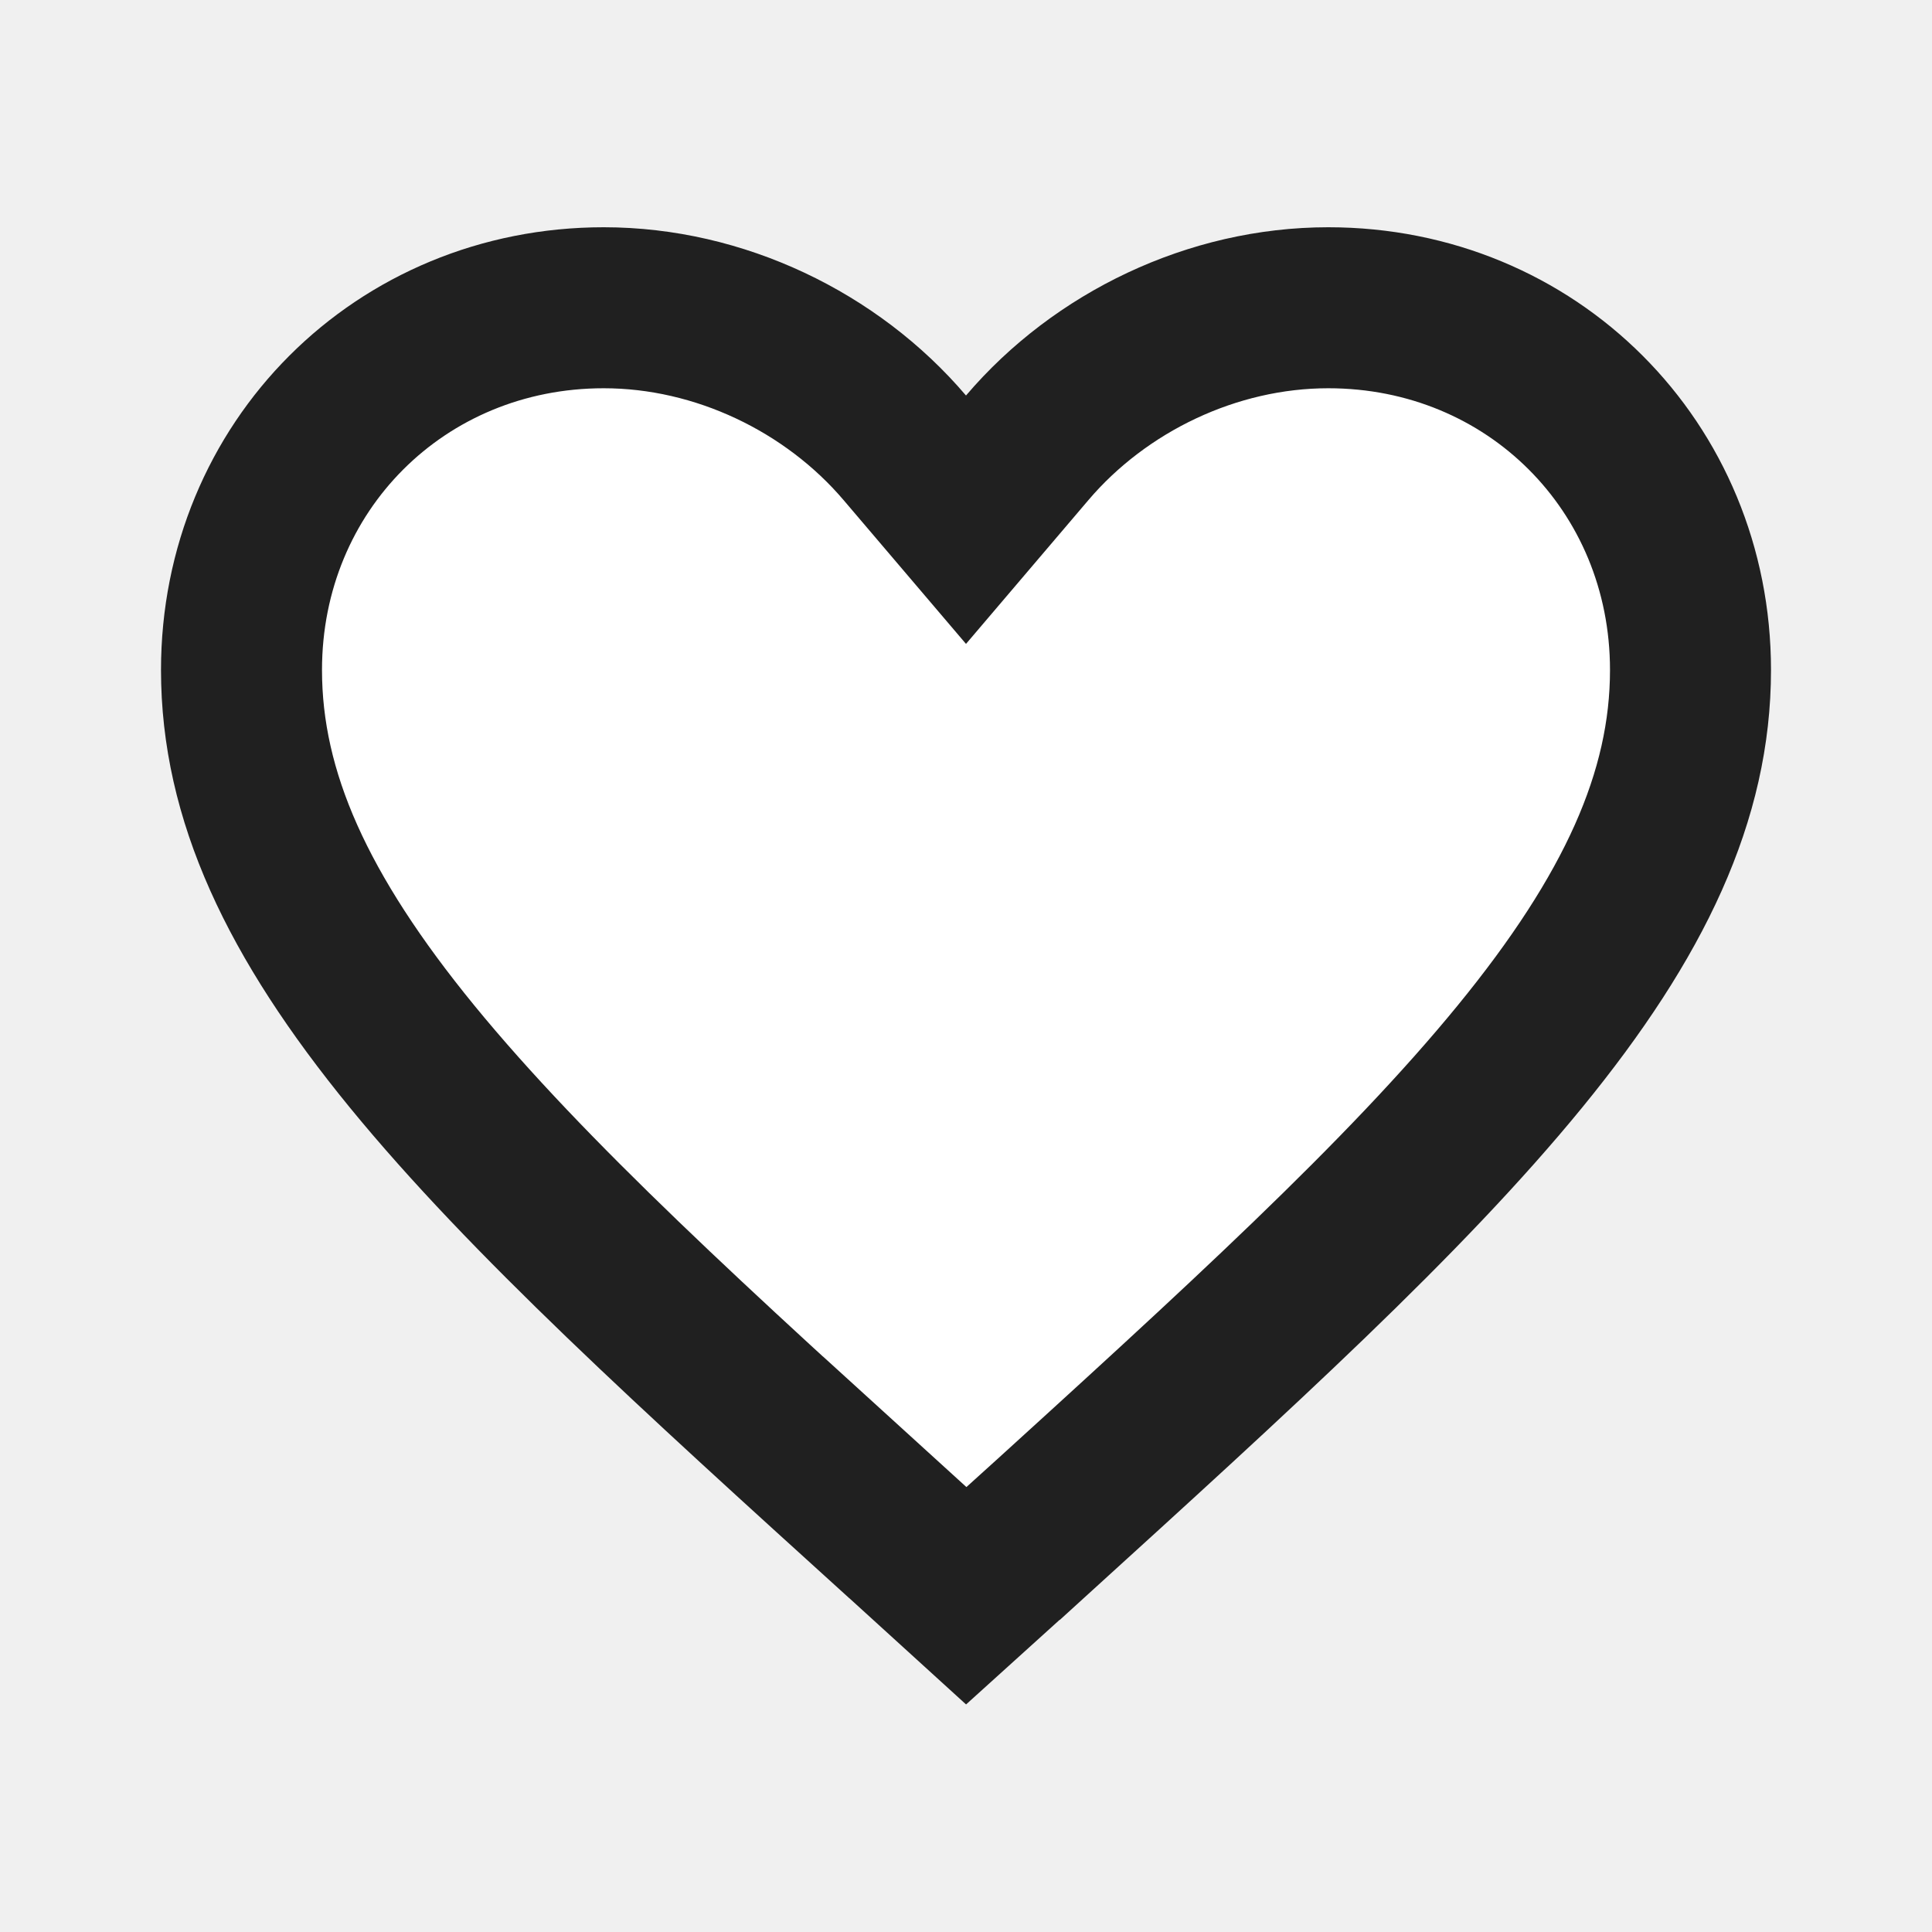
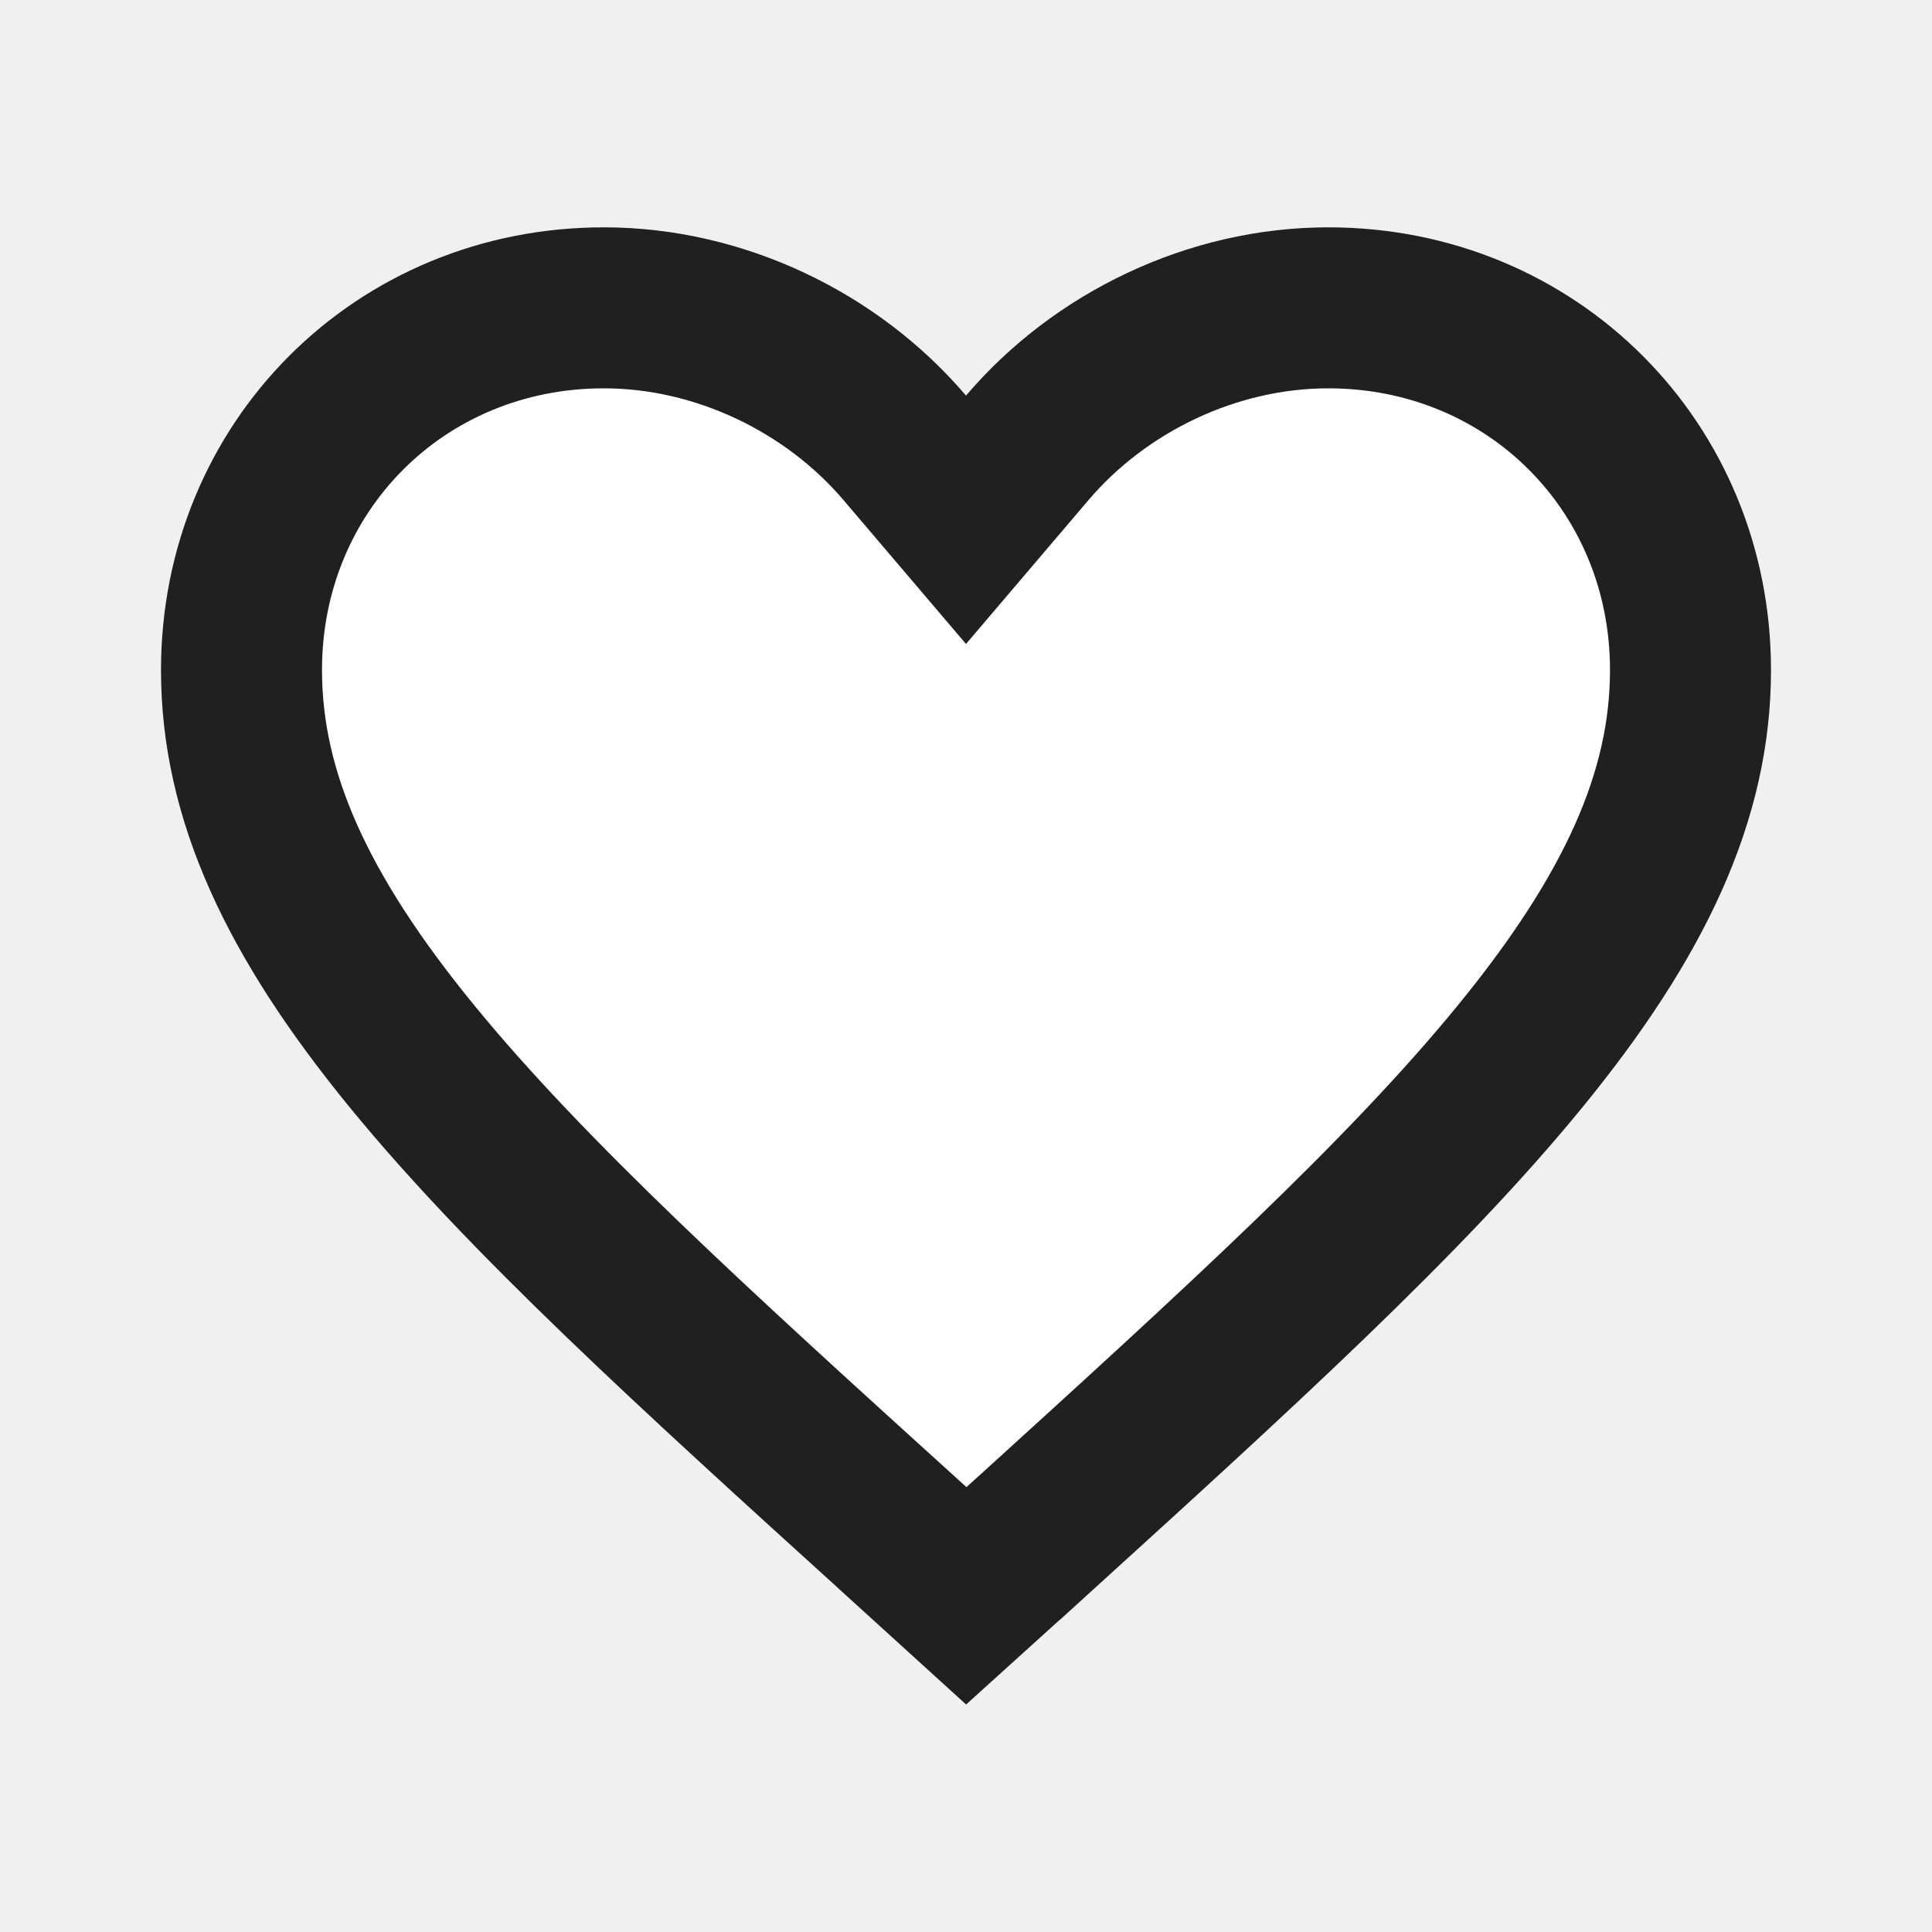
- <svg xmlns="http://www.w3.org/2000/svg" width="24" height="24" fill="none">
-   <path d="M11.223 19.115l-.001-.002c-2.595-2.353-4.668-4.235-6.104-5.99C3.693 11.38 3 9.885 3 8.323c0-2.527 1.972-4.5 4.5-4.5 1.437 0 2.832.674 3.739 1.739l.761.894.761-.894c.907-1.065 2.302-1.739 3.739-1.739 2.528 0 4.5 1.973 4.5 4.5 0 1.562-.693 3.057-2.118 4.8-1.436 1.757-3.509 3.641-6.103 6h-.002l-.774.7-.78-.71z" fill="#fff" stroke="#202020" stroke-width="2" />
+ <svg xmlns="http://www.w3.org/2000/svg" width="24" height="24" viewBox="0 0 24 24" fill="none">
+   <path d="M11.223 19.115L11.222 19.113C8.627 16.76 6.554 14.878 5.118 13.122C3.693 11.381 3 9.886 3 8.324C3 5.796 4.972 3.824 7.5 3.824C8.937 3.824 10.332 4.498 11.239 5.563L12 6.457L12.761 5.563C13.668 4.498 15.063 3.824 16.5 3.824C19.028 3.824 21 5.796 21 8.324C21 9.886 20.307 11.381 18.882 13.124C17.446 14.881 15.373 16.765 12.779 19.123C12.778 19.123 12.778 19.124 12.777 19.124L12.003 19.824L11.223 19.115Z" fill="white" stroke="#202020" stroke-width="2" />
</svg>
